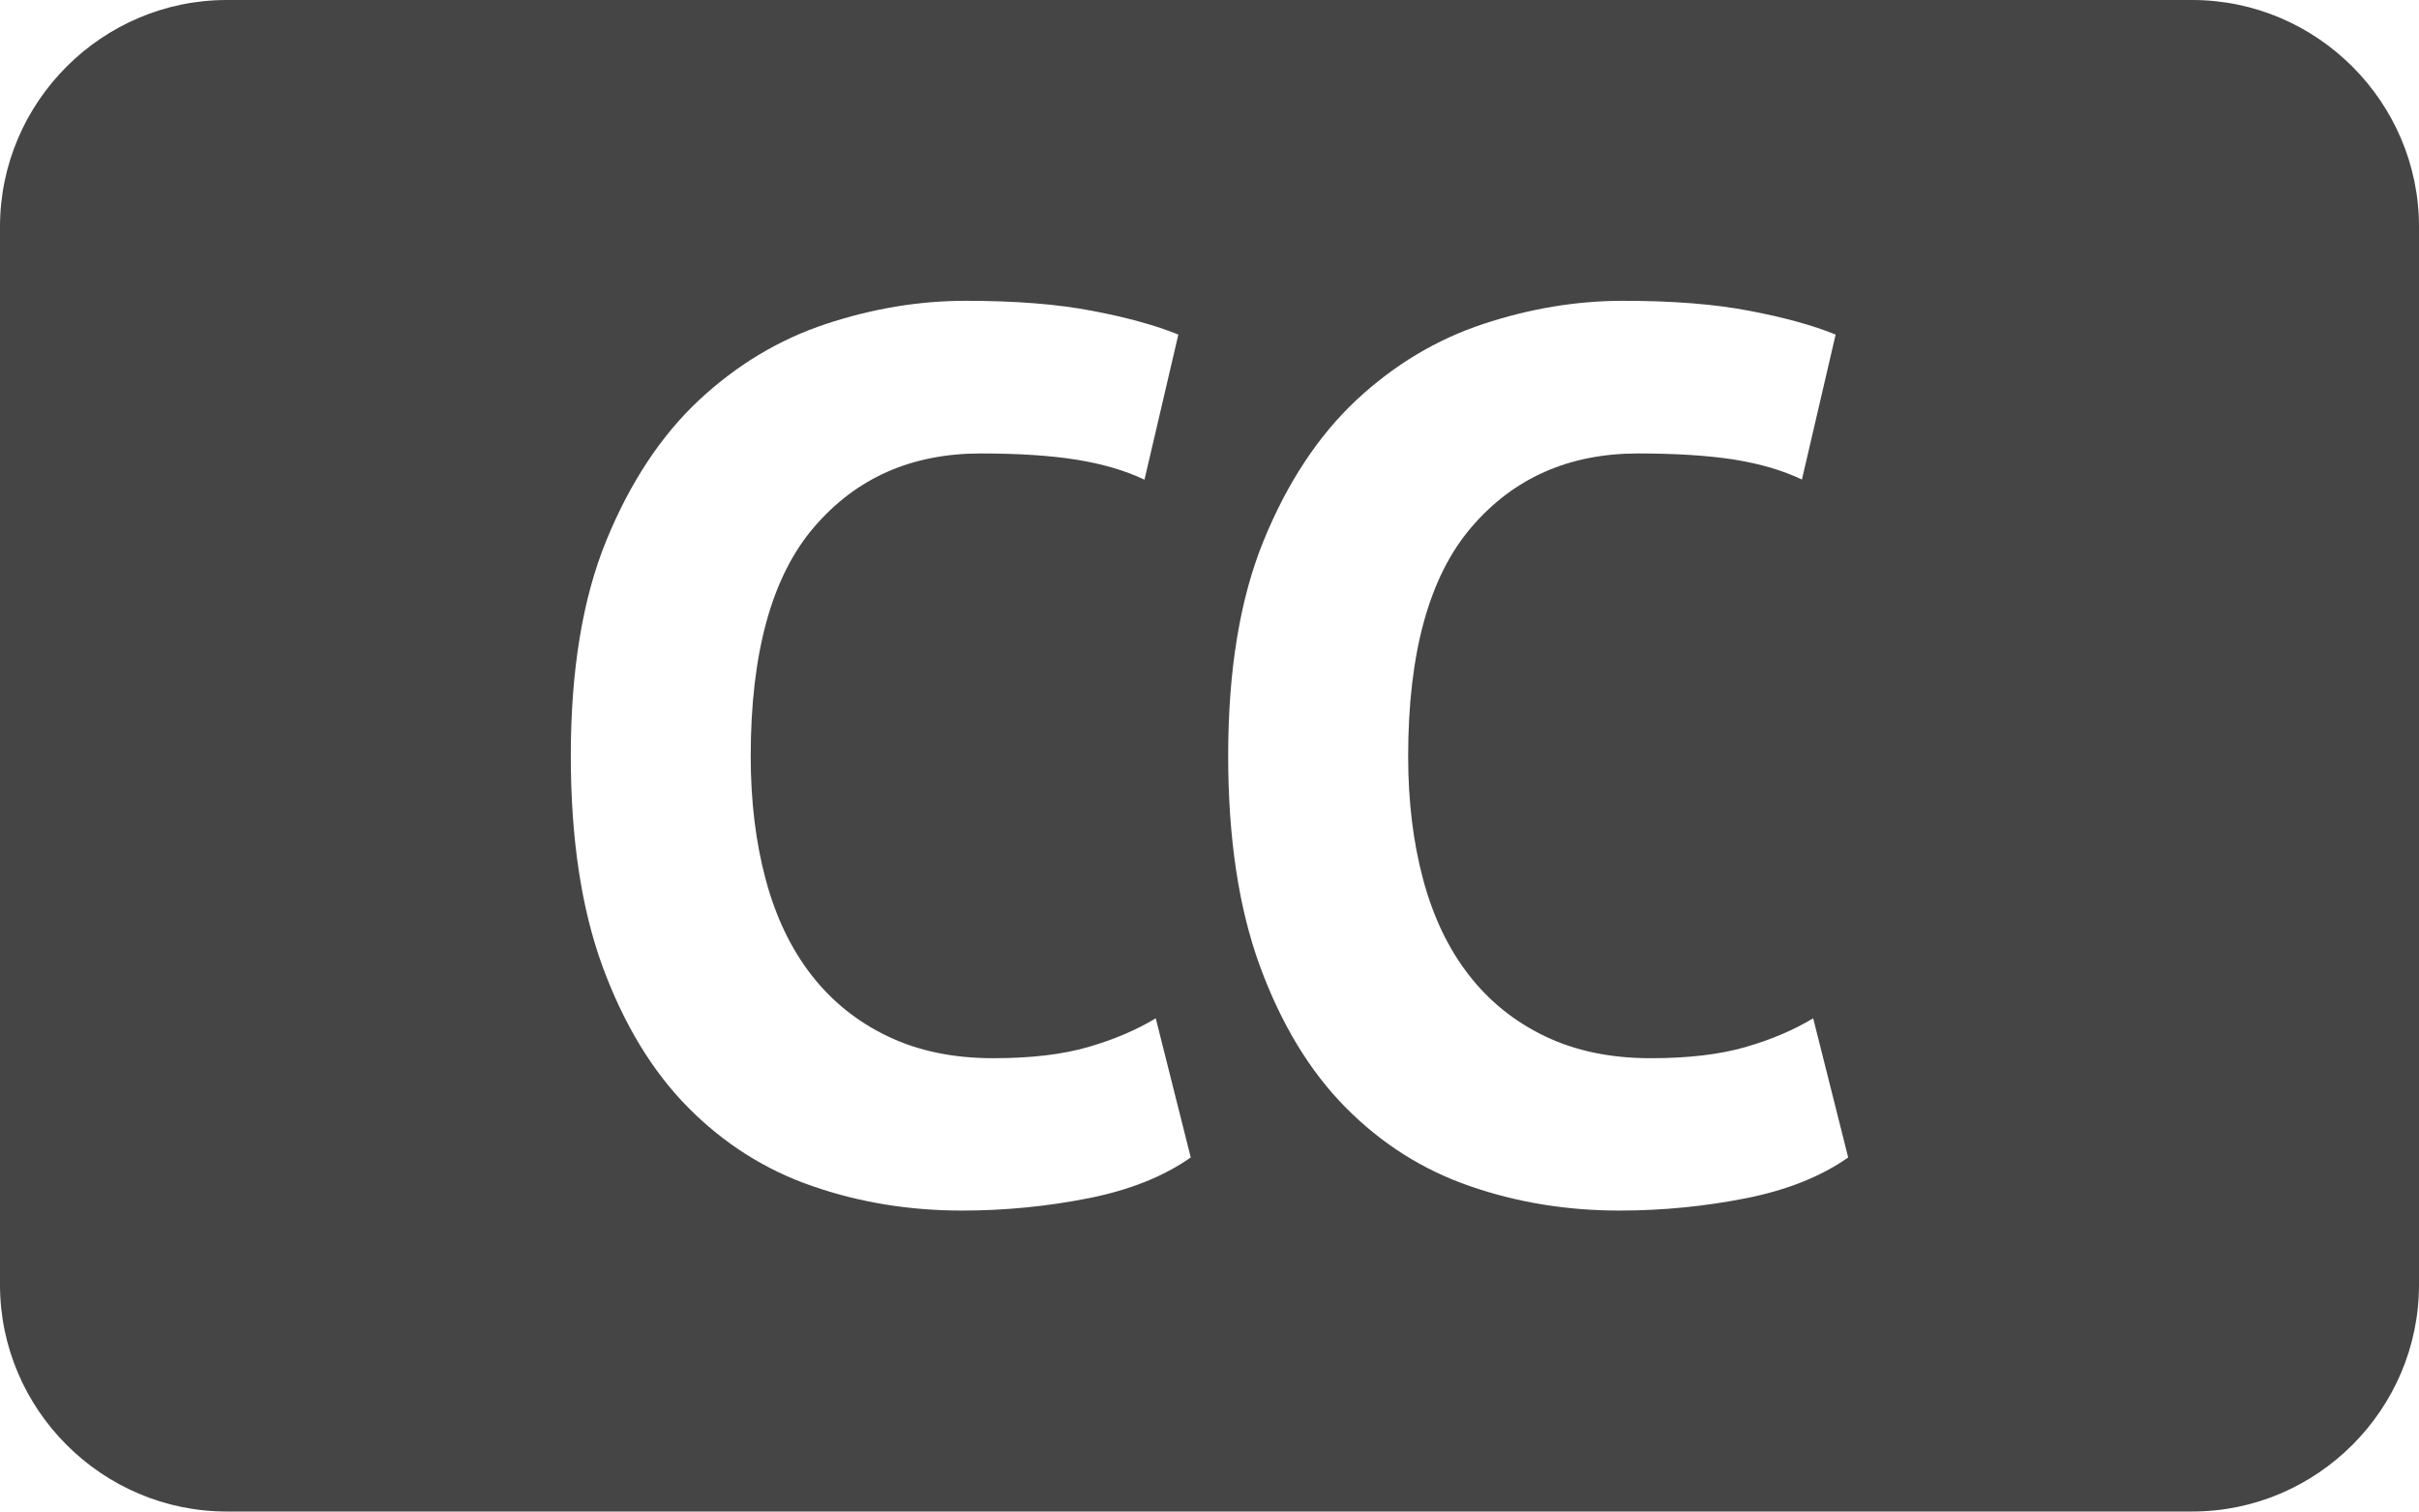
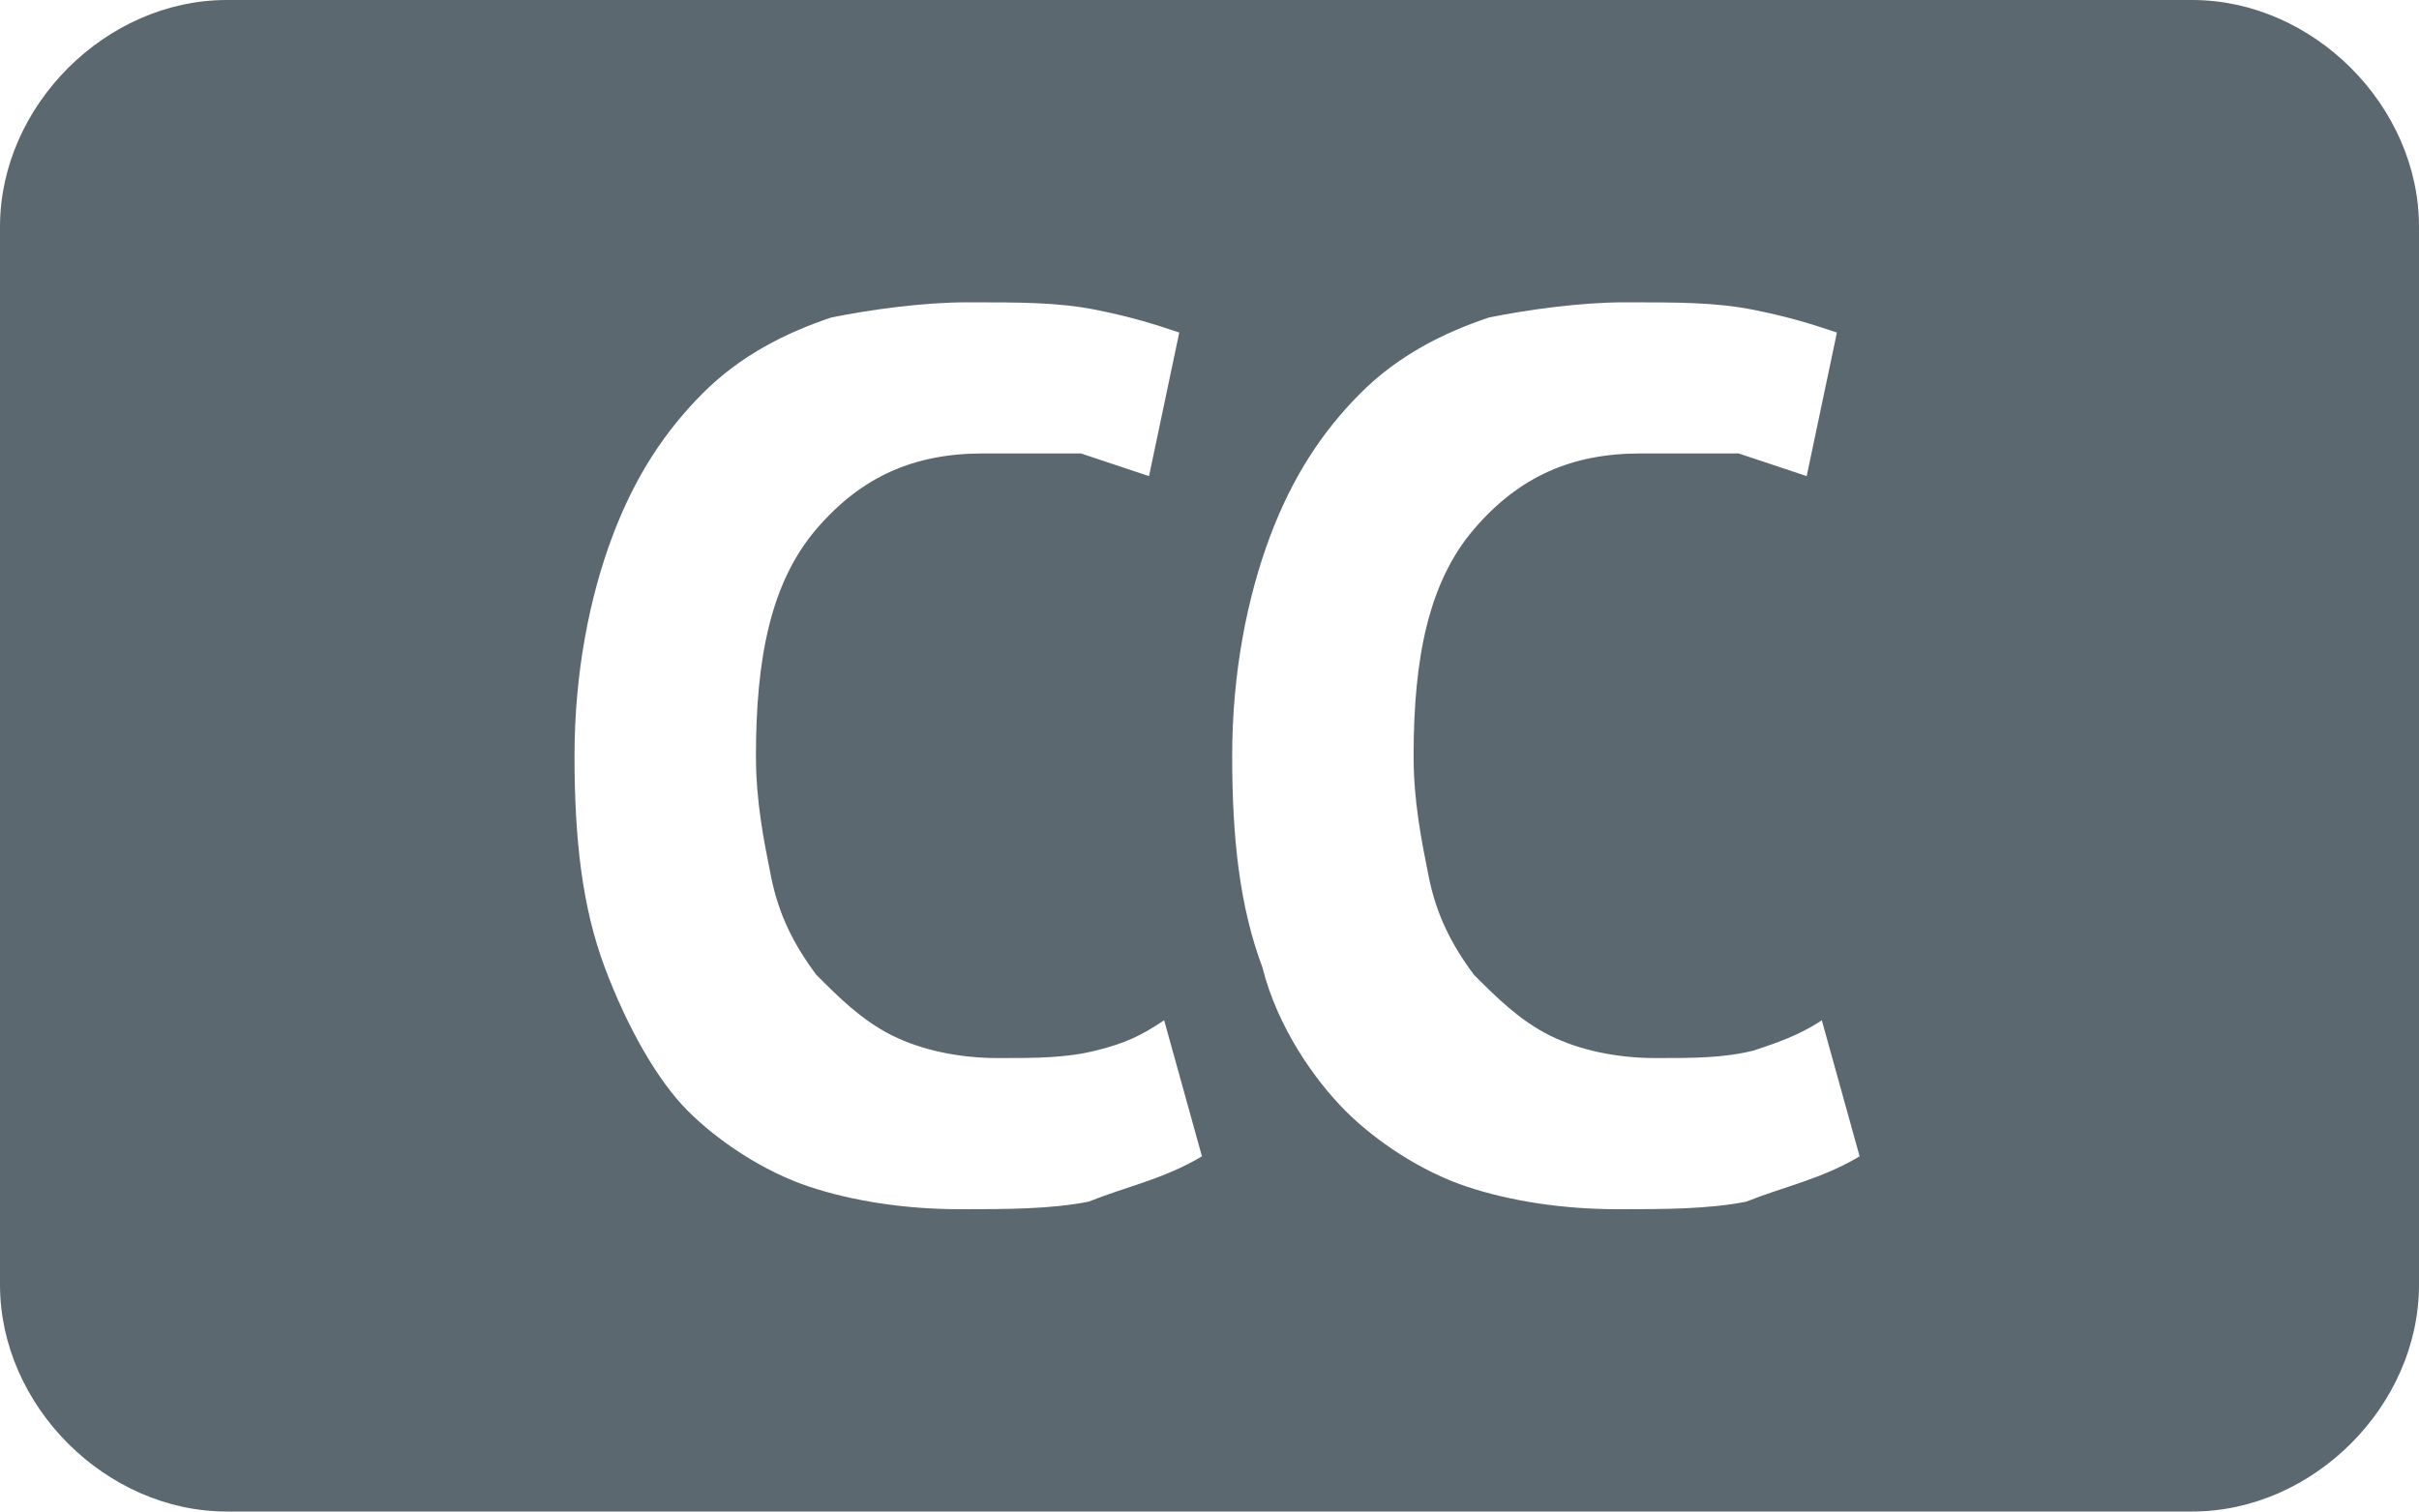
- <svg xmlns="http://www.w3.org/2000/svg" version="1.0" id="Layer_1" x="0px" y="0px" width="32px" height="20px" viewBox="0 0 32 20" enable-background="new 0 0 32 20" xml:space="preserve">
-   <path fill="#454545" d="M29,0H3C1.35,0,0,1.35,0,3v14c0,1.65,1.35,3,3,3h26c1.65,0,3-1.35,3-3V3C32,1.35,30.65,0,29,0z   M14.403,15.854c-0.545,0.108-1.104,0.164-1.678,0.164c-0.694,0-1.354-0.107-1.976-0.323c-0.623-0.214-1.172-0.562-1.646-1.041  s-0.852-1.103-1.133-1.868C7.69,12.02,7.551,11.091,7.551,10c0-1.134,0.157-2.085,0.471-2.851c0.315-0.768,0.723-1.384,1.224-1.854  c0.502-0.468,1.062-0.804,1.679-1.008c0.616-0.204,1.233-0.307,1.852-0.307c0.66,0,1.22,0.045,1.678,0.134  c0.457,0.087,0.835,0.192,1.133,0.313L15.14,6.347c-0.254-0.121-0.555-0.209-0.902-0.265C13.891,6.027,13.47,6,12.973,6  c-0.915,0-1.649,0.325-2.206,0.977c-0.558,0.651-0.836,1.663-0.836,3.031c0,0.598,0.067,1.142,0.199,1.632  c0.132,0.493,0.334,0.913,0.603,1.26c0.271,0.349,0.607,0.619,1.01,0.812c0.402,0.193,0.867,0.29,1.396,0.29  c0.496,0,0.915-0.049,1.257-0.148c0.342-0.099,0.639-0.227,0.893-0.38l0.463,1.841C15.398,15.564,14.949,15.745,14.403,15.854z   M23.101,15.854c-0.545,0.108-1.105,0.164-1.678,0.164c-0.694,0-1.354-0.107-1.976-0.323c-0.623-0.214-1.172-0.562-1.646-1.041  s-0.852-1.103-1.133-1.868c-0.281-0.767-0.421-1.695-0.421-2.786c0-1.134,0.157-2.085,0.471-2.851  c0.314-0.768,0.723-1.384,1.223-1.854c0.502-0.468,1.062-0.804,1.68-1.008c0.616-0.204,1.233-0.307,1.851-0.307  c0.661,0,1.221,0.045,1.678,0.134c0.458,0.087,0.836,0.192,1.133,0.313l-0.446,1.918c-0.253-0.121-0.554-0.209-0.901-0.265  C22.588,6.027,22.166,6,21.67,6c-0.915,0-1.649,0.325-2.206,0.977c-0.558,0.651-0.836,1.663-0.836,3.031  c0,0.598,0.067,1.142,0.199,1.632c0.132,0.493,0.334,0.913,0.603,1.26c0.271,0.349,0.606,0.619,1.009,0.812  c0.402,0.193,0.868,0.29,1.396,0.29c0.497,0,0.915-0.049,1.257-0.148c0.342-0.099,0.64-0.227,0.894-0.38l0.463,1.841  C24.096,15.564,23.646,15.745,23.101,15.854z" />
+ <svg xmlns="http://www.w3.org/2000/svg" version="1.1" id="Layer_1" x="0px" y="0px" viewBox="0 0 32 20" enable-background="new 0 0 32 20" xml:space="preserve">
+   <path fill="#5C6870" d="M29,0H3C1.4,0,0,1.4,0,3v14c0,1.6,1.4,3,3,3h26c1.6,0,3-1.4,3-3V3C32,1.4,30.6,0,29,0z M14.4,15.9  C13.9,16,13.3,16,12.7,16c-0.7,0-1.4-0.1-2-0.3c-0.6-0.2-1.2-0.6-1.6-1S8.3,13.6,8,12.8C7.7,12,7.6,11.1,7.6,10  c0-1.1,0.2-2.1,0.5-2.9c0.3-0.8,0.7-1.4,1.2-1.9c0.5-0.5,1.1-0.8,1.7-1C11.5,4.1,12.2,4,12.8,4c0.7,0,1.2,0,1.7,0.1  c0.5,0.1,0.8,0.2,1.1,0.3l-0.4,1.9c-0.3-0.1-0.6-0.2-0.9-0.3C13.9,6,13.5,6,13,6c-0.9,0-1.6,0.3-2.2,1c-0.6,0.7-0.8,1.7-0.8,3  c0,0.6,0.1,1.1,0.2,1.6c0.1,0.5,0.3,0.9,0.6,1.3c0.3,0.3,0.6,0.6,1,0.8c0.4,0.2,0.9,0.3,1.4,0.3c0.5,0,0.9,0,1.3-0.1  s0.6-0.2,0.9-0.4l0.5,1.8C15.4,15.6,14.9,15.7,14.4,15.9z M23.1,15.9C22.6,16,22,16,21.4,16c-0.7,0-1.4-0.1-2-0.3  c-0.6-0.2-1.2-0.6-1.6-1s-0.9-1.1-1.1-1.9c-0.3-0.8-0.4-1.7-0.4-2.8c0-1.1,0.2-2.1,0.5-2.9c0.3-0.8,0.7-1.4,1.2-1.9  c0.5-0.5,1.1-0.8,1.7-1C20.2,4.1,20.9,4,21.5,4c0.7,0,1.2,0,1.7,0.1c0.5,0.1,0.8,0.2,1.1,0.3l-0.4,1.9c-0.3-0.1-0.6-0.2-0.9-0.3  C22.6,6,22.2,6,21.7,6c-0.9,0-1.6,0.3-2.2,1c-0.6,0.7-0.8,1.7-0.8,3c0,0.6,0.1,1.1,0.2,1.6c0.1,0.5,0.3,0.9,0.6,1.3  c0.3,0.3,0.6,0.6,1,0.8c0.4,0.2,0.9,0.3,1.4,0.3c0.5,0,0.9,0,1.3-0.1c0.3-0.1,0.6-0.2,0.9-0.4l0.5,1.8  C24.1,15.6,23.6,15.7,23.1,15.9z" />
</svg>
